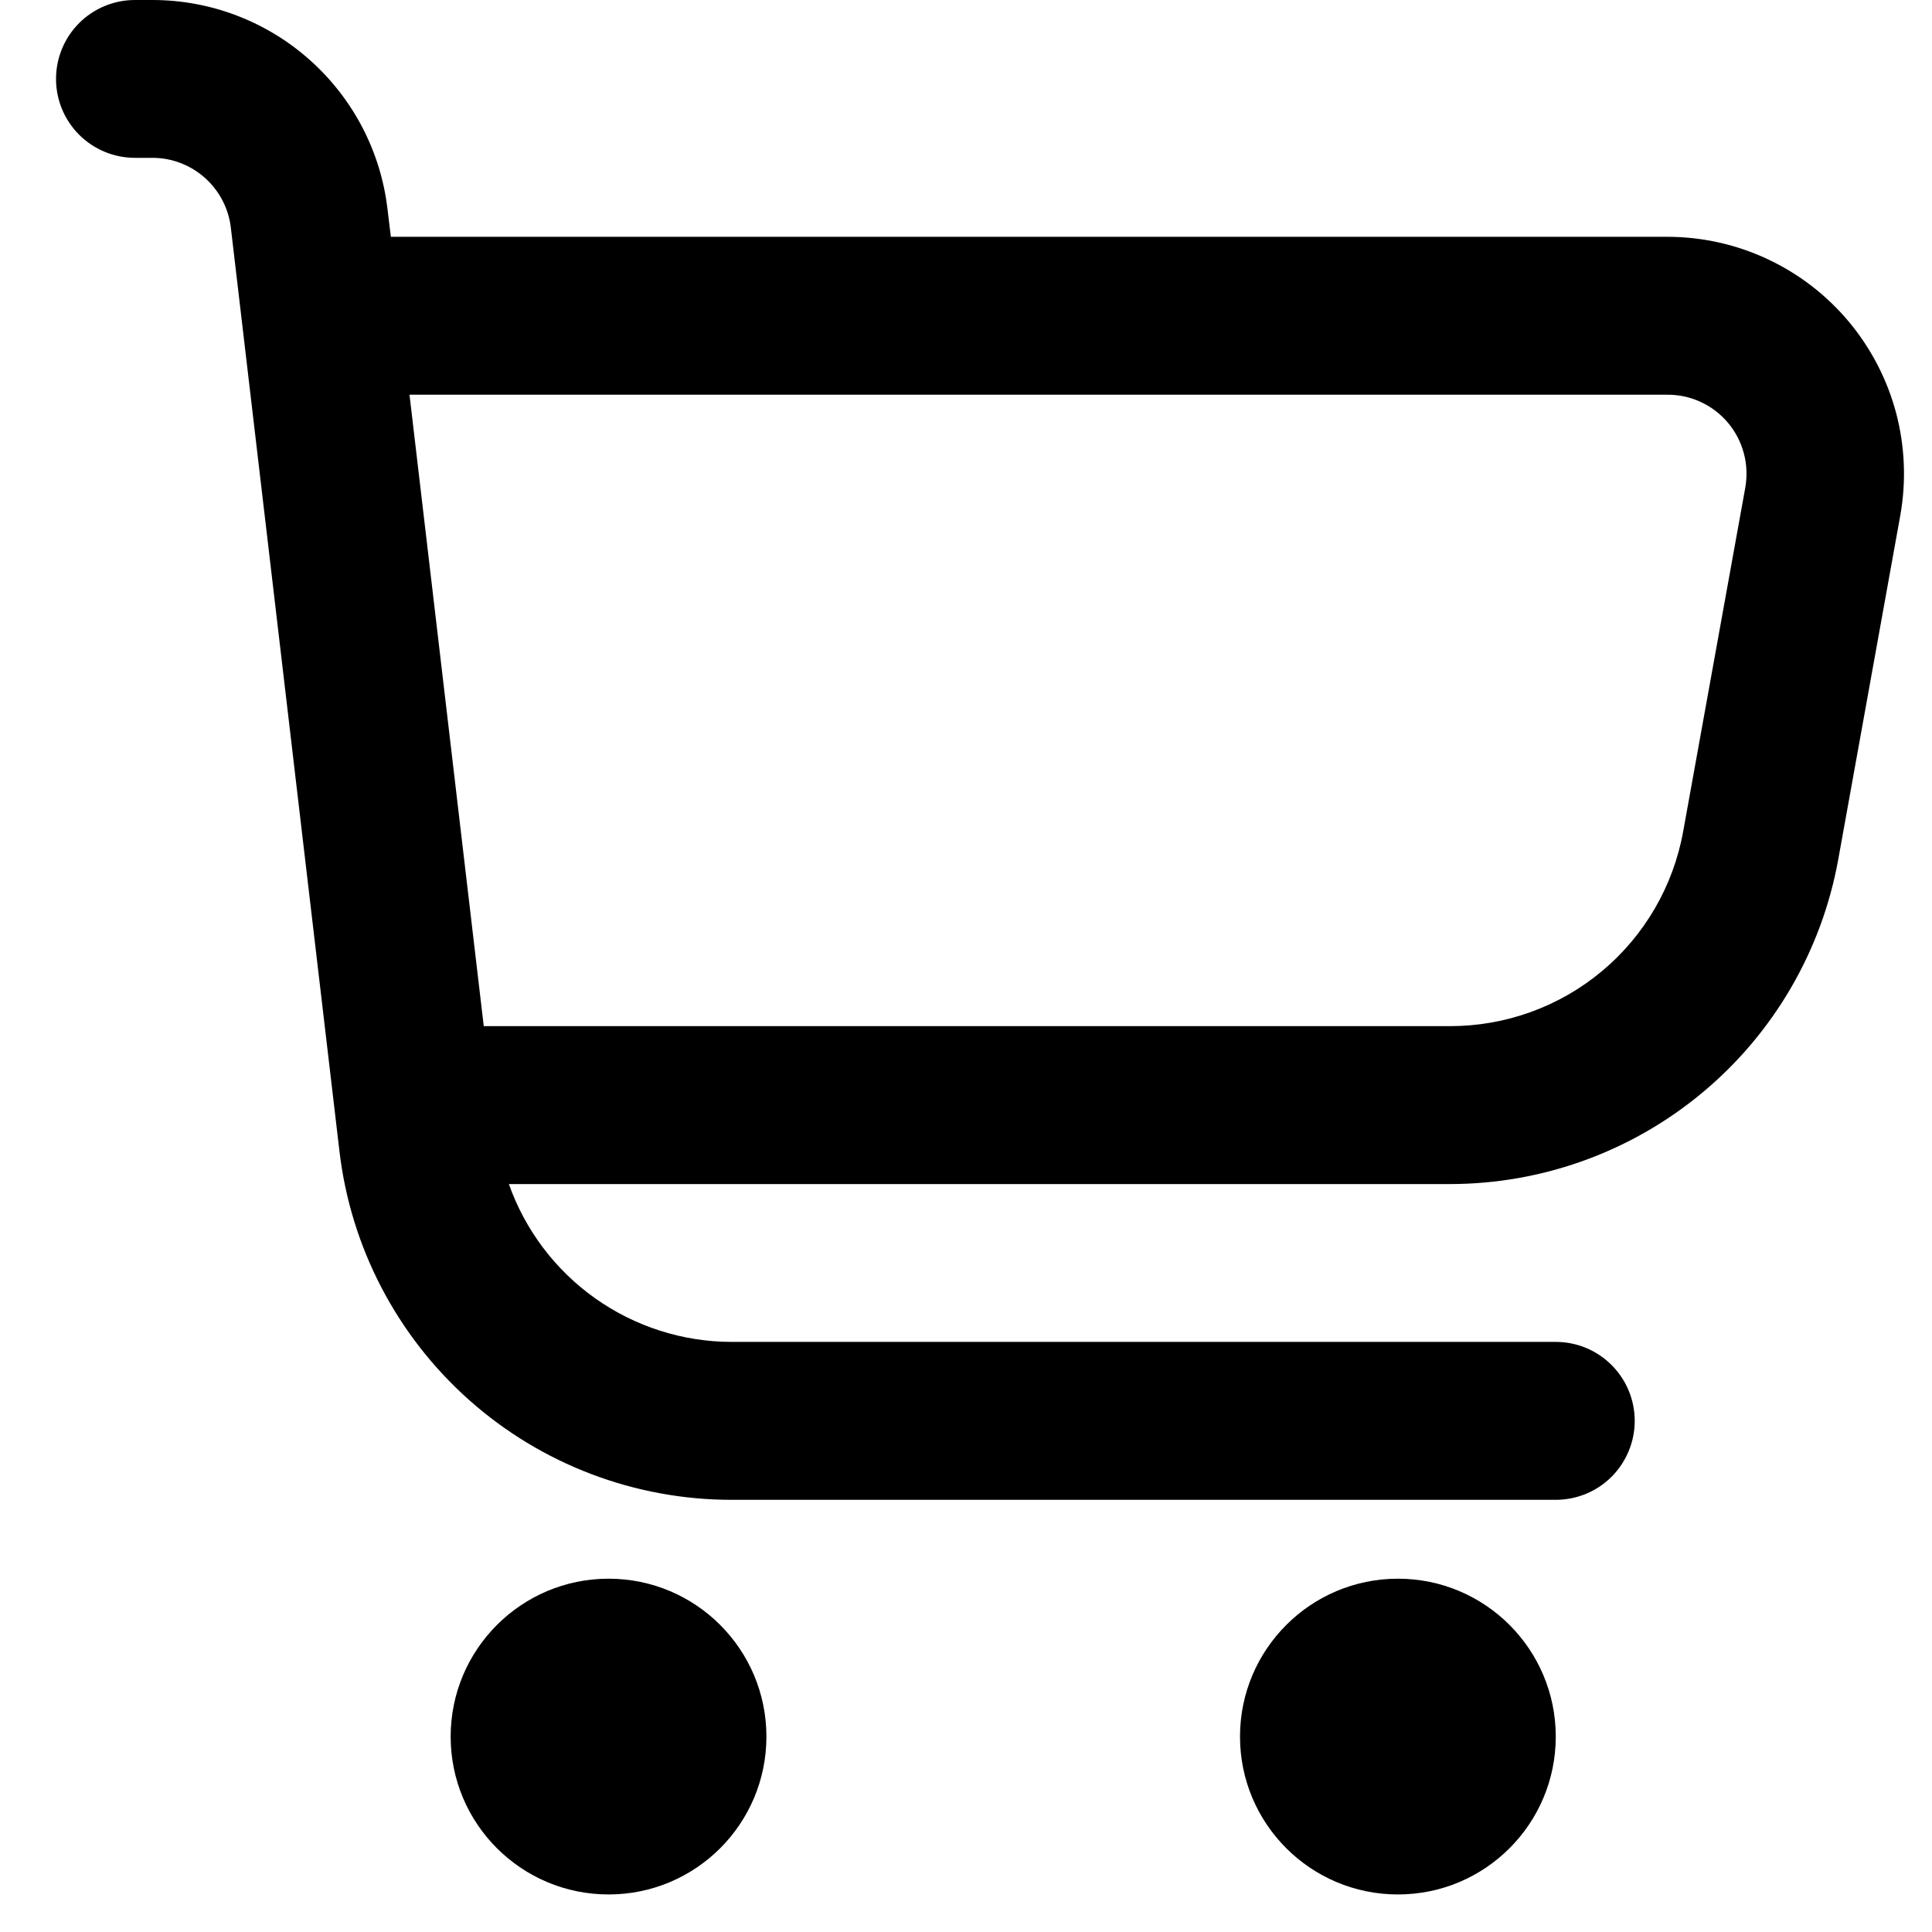
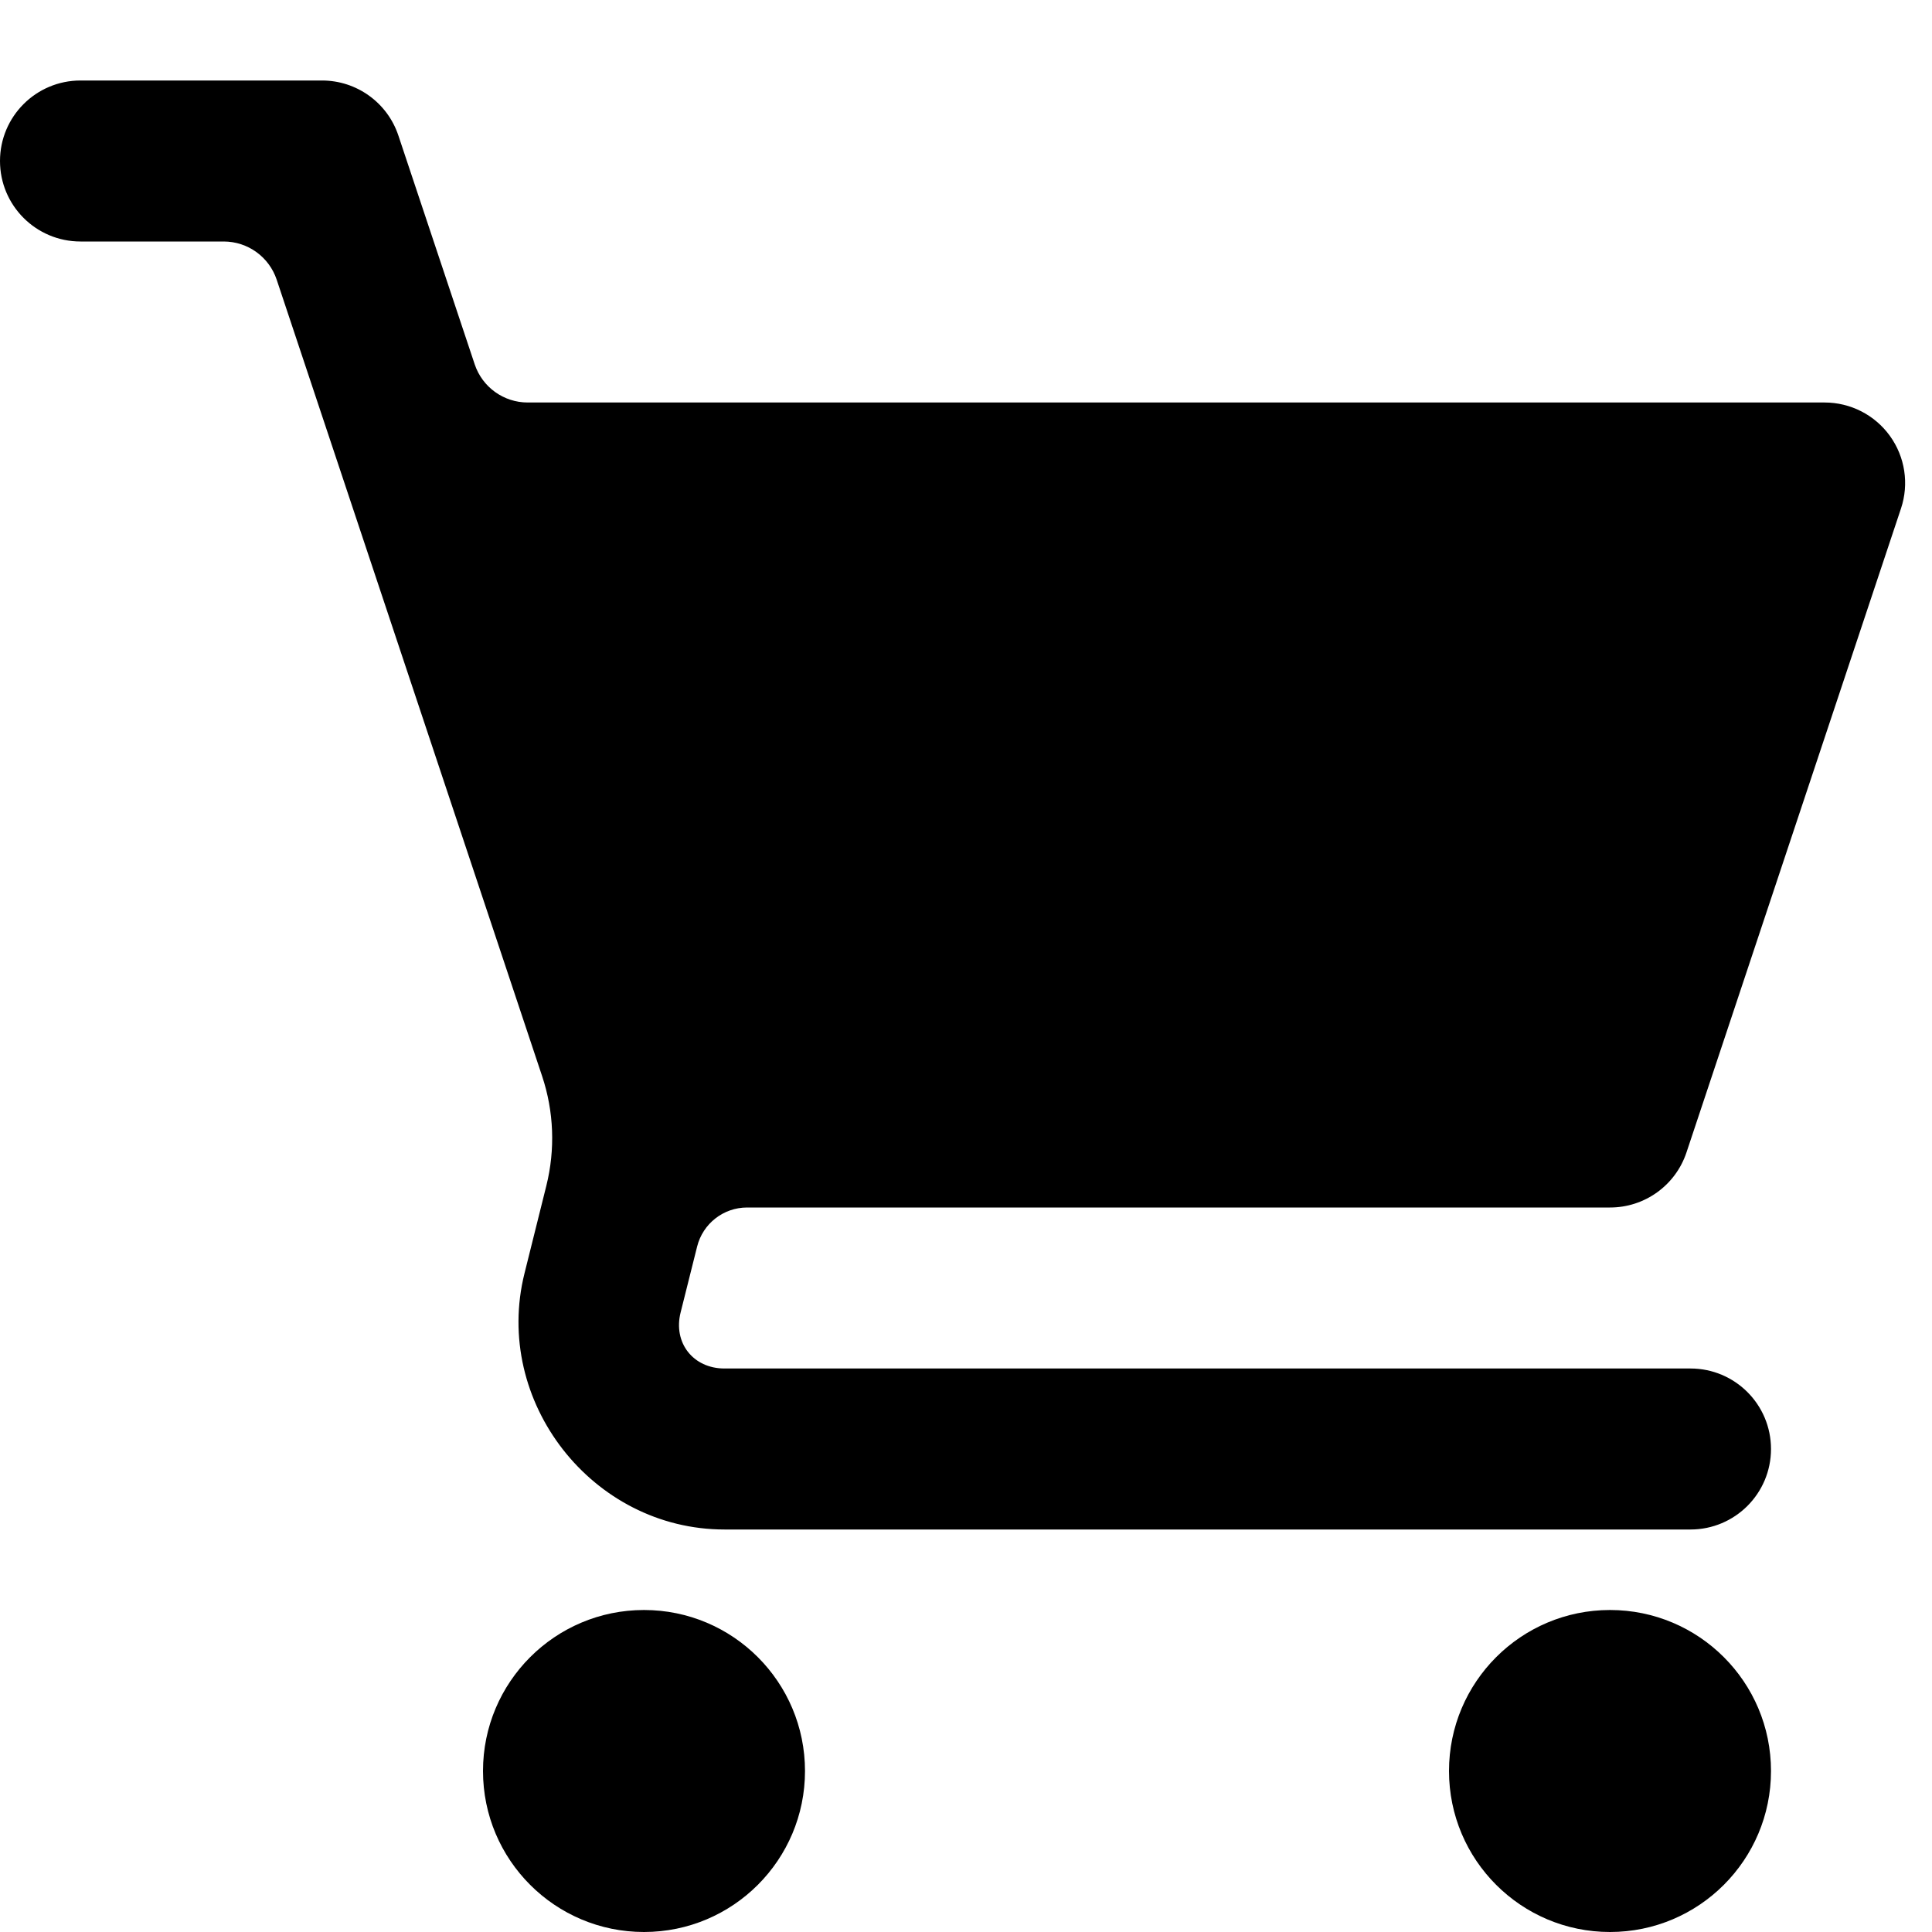
- <svg xmlns="http://www.w3.org/2000/svg" width="23" height="23" viewBox="0 0 23 23" fill="none">
-   <path d="M22.011 3.831C21.746 3.514 21.415 3.259 21.041 3.084C20.667 2.909 20.259 2.819 19.846 2.819H4.653L4.613 2.489C4.533 1.804 4.203 1.172 3.687 0.713C3.172 0.254 2.505 0 1.815 0L1.606 0C1.357 0 1.118 0.099 0.942 0.275C0.766 0.451 0.667 0.69 0.667 0.94C0.667 1.189 0.766 1.428 0.942 1.604C1.118 1.78 1.357 1.879 1.606 1.879H1.815C2.045 1.879 2.267 1.964 2.439 2.117C2.611 2.27 2.721 2.481 2.748 2.709L4.041 13.704C4.175 14.848 4.725 15.902 5.585 16.667C6.445 17.432 7.557 17.855 8.708 17.855H18.521C18.771 17.855 19.01 17.756 19.186 17.58C19.362 17.403 19.461 17.164 19.461 16.915C19.461 16.666 19.362 16.427 19.186 16.251C19.01 16.074 18.771 15.975 18.521 15.975H8.708C8.126 15.974 7.559 15.792 7.085 15.456C6.61 15.119 6.252 14.644 6.058 14.096H17.259C18.361 14.096 19.428 13.709 20.273 13.002C21.118 12.296 21.688 11.315 21.884 10.231L22.622 6.139C22.695 5.733 22.678 5.316 22.573 4.917C22.467 4.518 22.275 4.148 22.011 3.831ZM20.777 5.806L20.038 9.897C19.921 10.548 19.578 11.138 19.07 11.562C18.562 11.986 17.921 12.217 17.259 12.216H5.759L4.875 4.699H19.846C19.985 4.698 20.121 4.727 20.246 4.785C20.372 4.843 20.483 4.928 20.572 5.034C20.66 5.139 20.725 5.263 20.76 5.397C20.796 5.53 20.801 5.67 20.777 5.806Z" fill="black" />
-   <path d="M7.245 22.553C8.283 22.553 9.124 21.712 9.124 20.674C9.124 19.636 8.283 18.794 7.245 18.794C6.207 18.794 5.365 19.636 5.365 20.674C5.365 21.712 6.207 22.553 7.245 22.553Z" fill="black" />
-   <path d="M16.642 22.553C17.68 22.553 18.521 21.712 18.521 20.674C18.521 19.636 17.68 18.794 16.642 18.794C15.604 18.794 14.762 19.636 14.762 20.674C14.762 21.712 15.604 22.553 16.642 22.553Z" fill="black" />
+ <svg xmlns="http://www.w3.org/2000/svg" version="1.1" width="512" height="512" x="0" y="0" viewBox="0 0 24 24" style="enable-background:new 0 0 512 512" xml:space="preserve" class="">
+   <g>
+     <path d="M1 1a1 1 0 1 0 0 2h1.78a.694.694 35.784 0 1 .657.474l3.297 9.893c.147.44.165.912.053 1.362l-.271 1.087C6.117 17.41 7.358 19 9 19h12a1 1 0 1 0 0-2H9c-.39 0-.64-.32-.545-.697l.205-.818A.64.64 142.028 0 1 9.28 15H20a1 1 0 0 0 .95-.684l2.665-8A1 1 0 0 0 22.666 5H6.555a.694.694 35.783 0 1-.658-.474l-.948-2.842A1 1 0 0 0 4 1zm7 19a2 2 0 1 0 0 4 2 2 0 0 0 0-4zm12 0a2 2 0 1 0 0 4 2 2 0 0 0 0-4z" paint-order="fill markers stroke" fill="#000000" opacity="1" data-original="#000000" class="" />
+   </g>
</svg>
